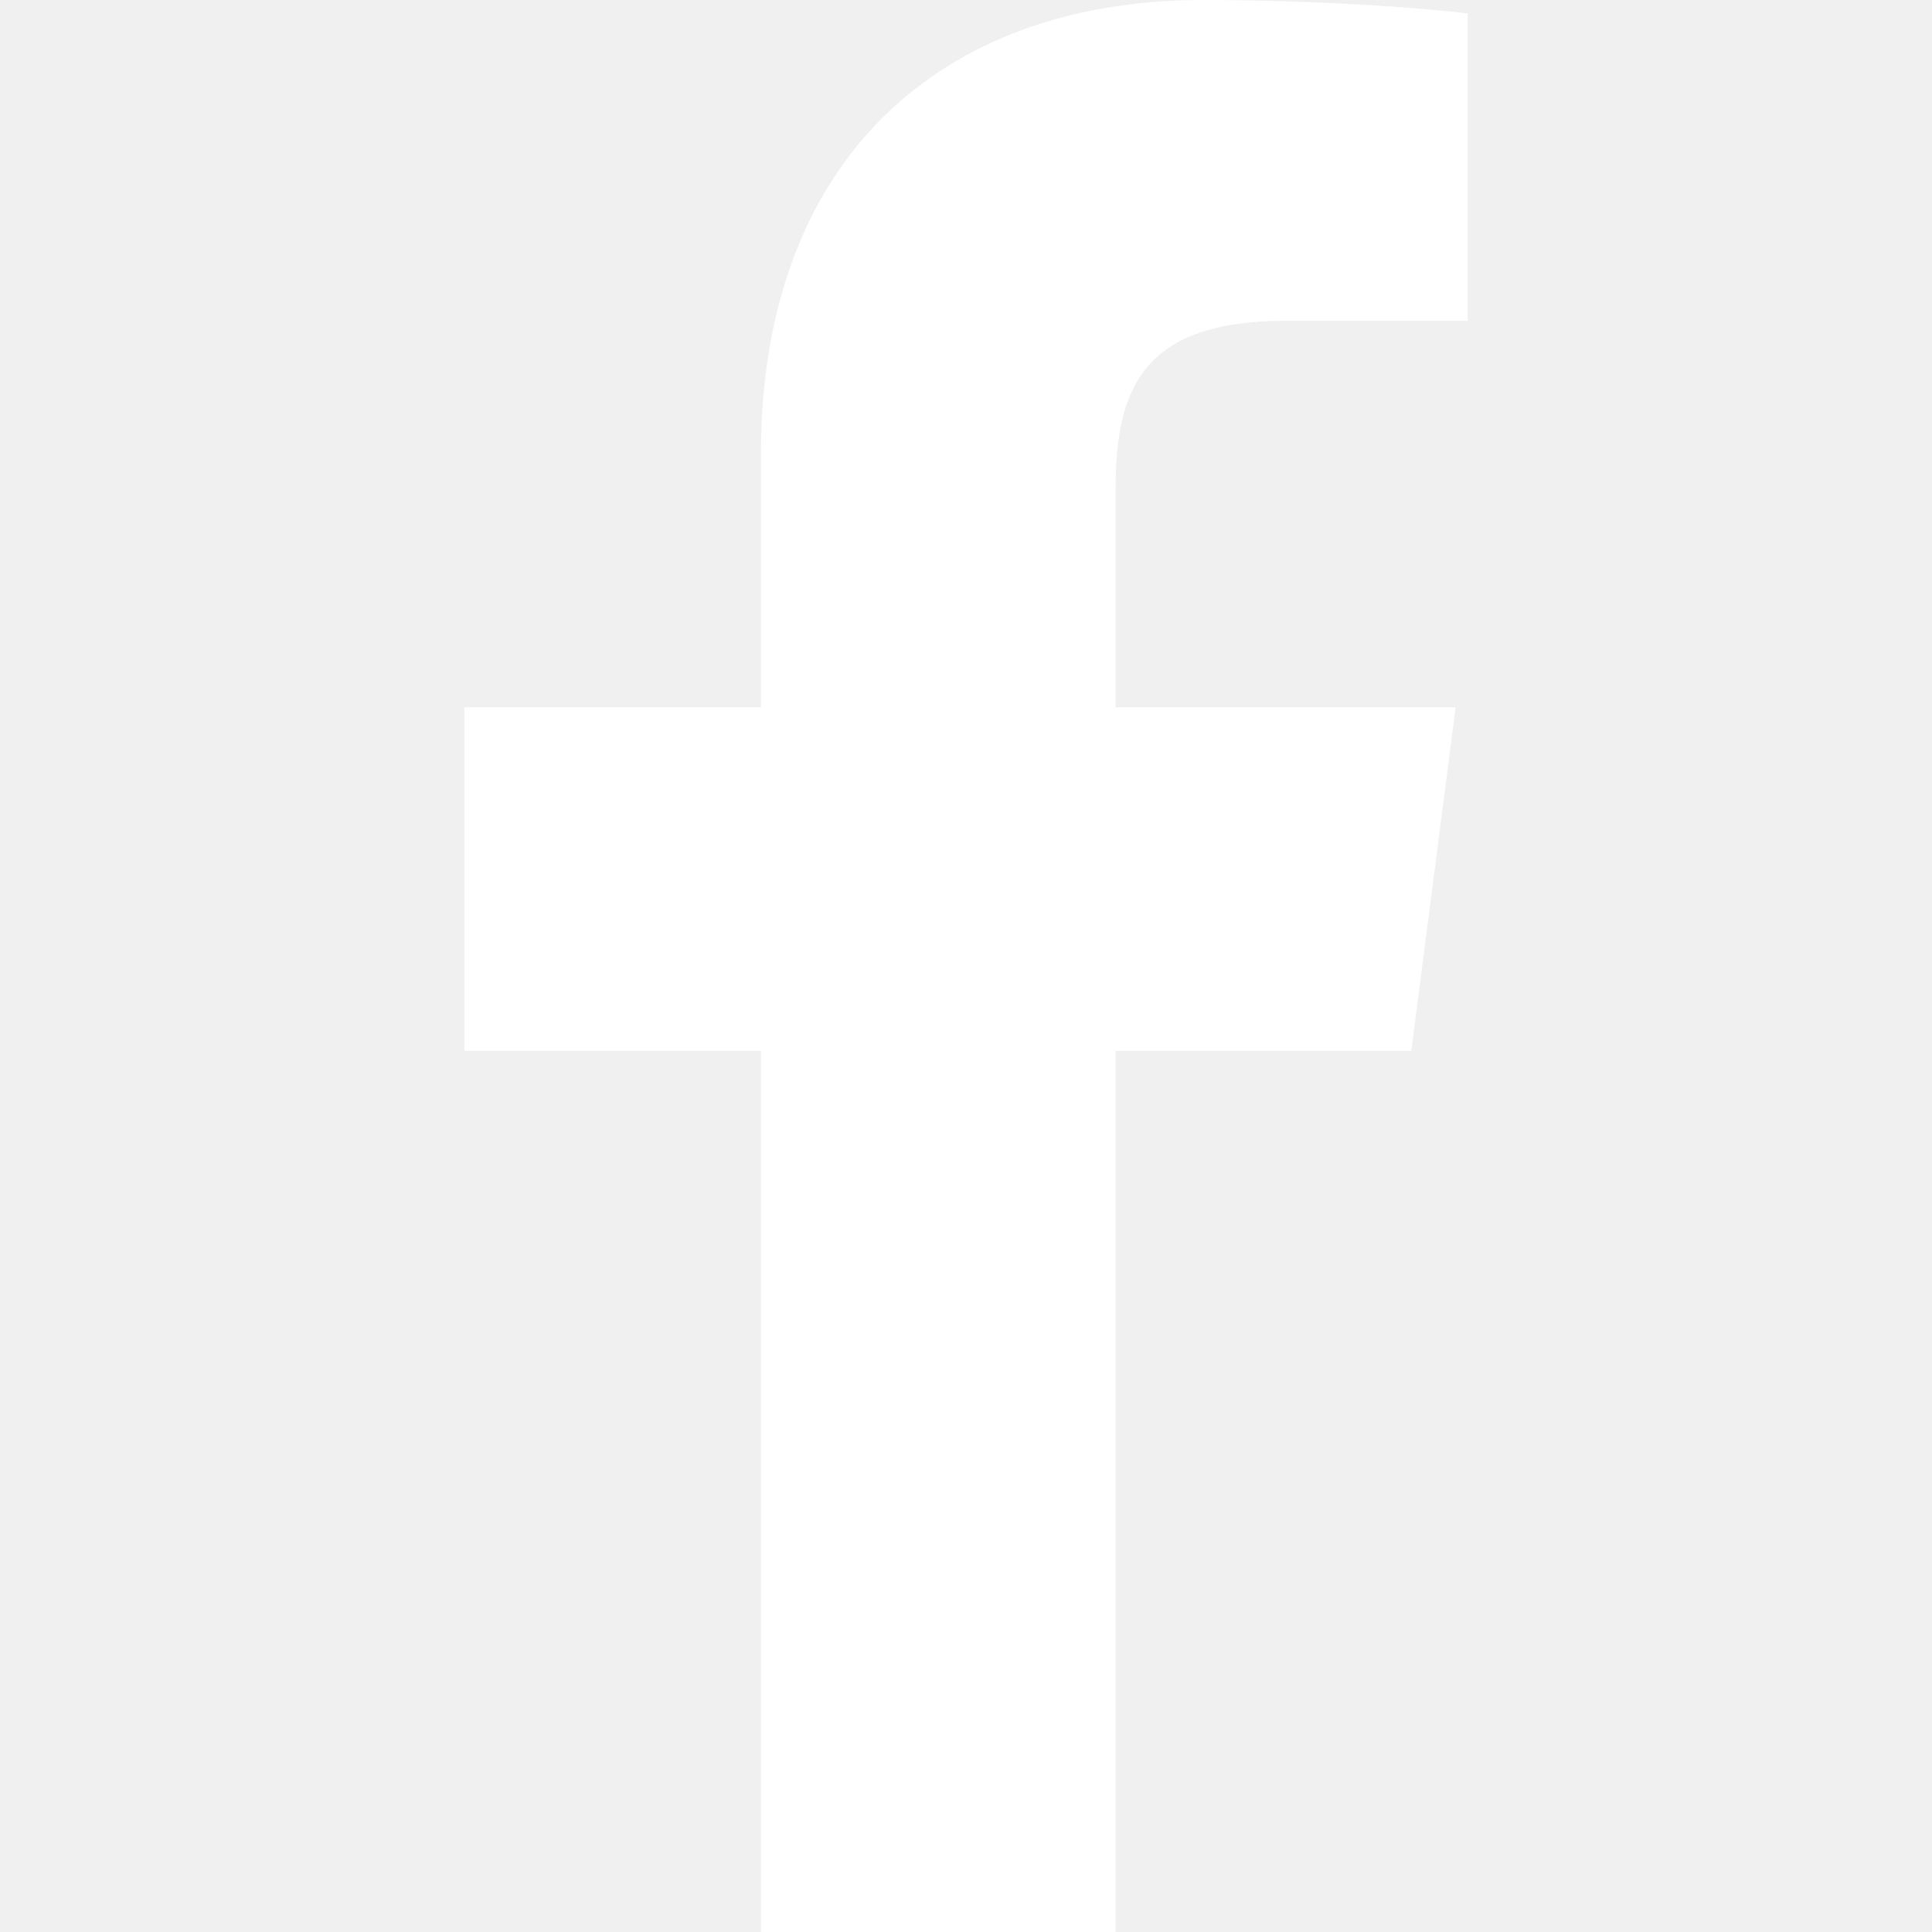
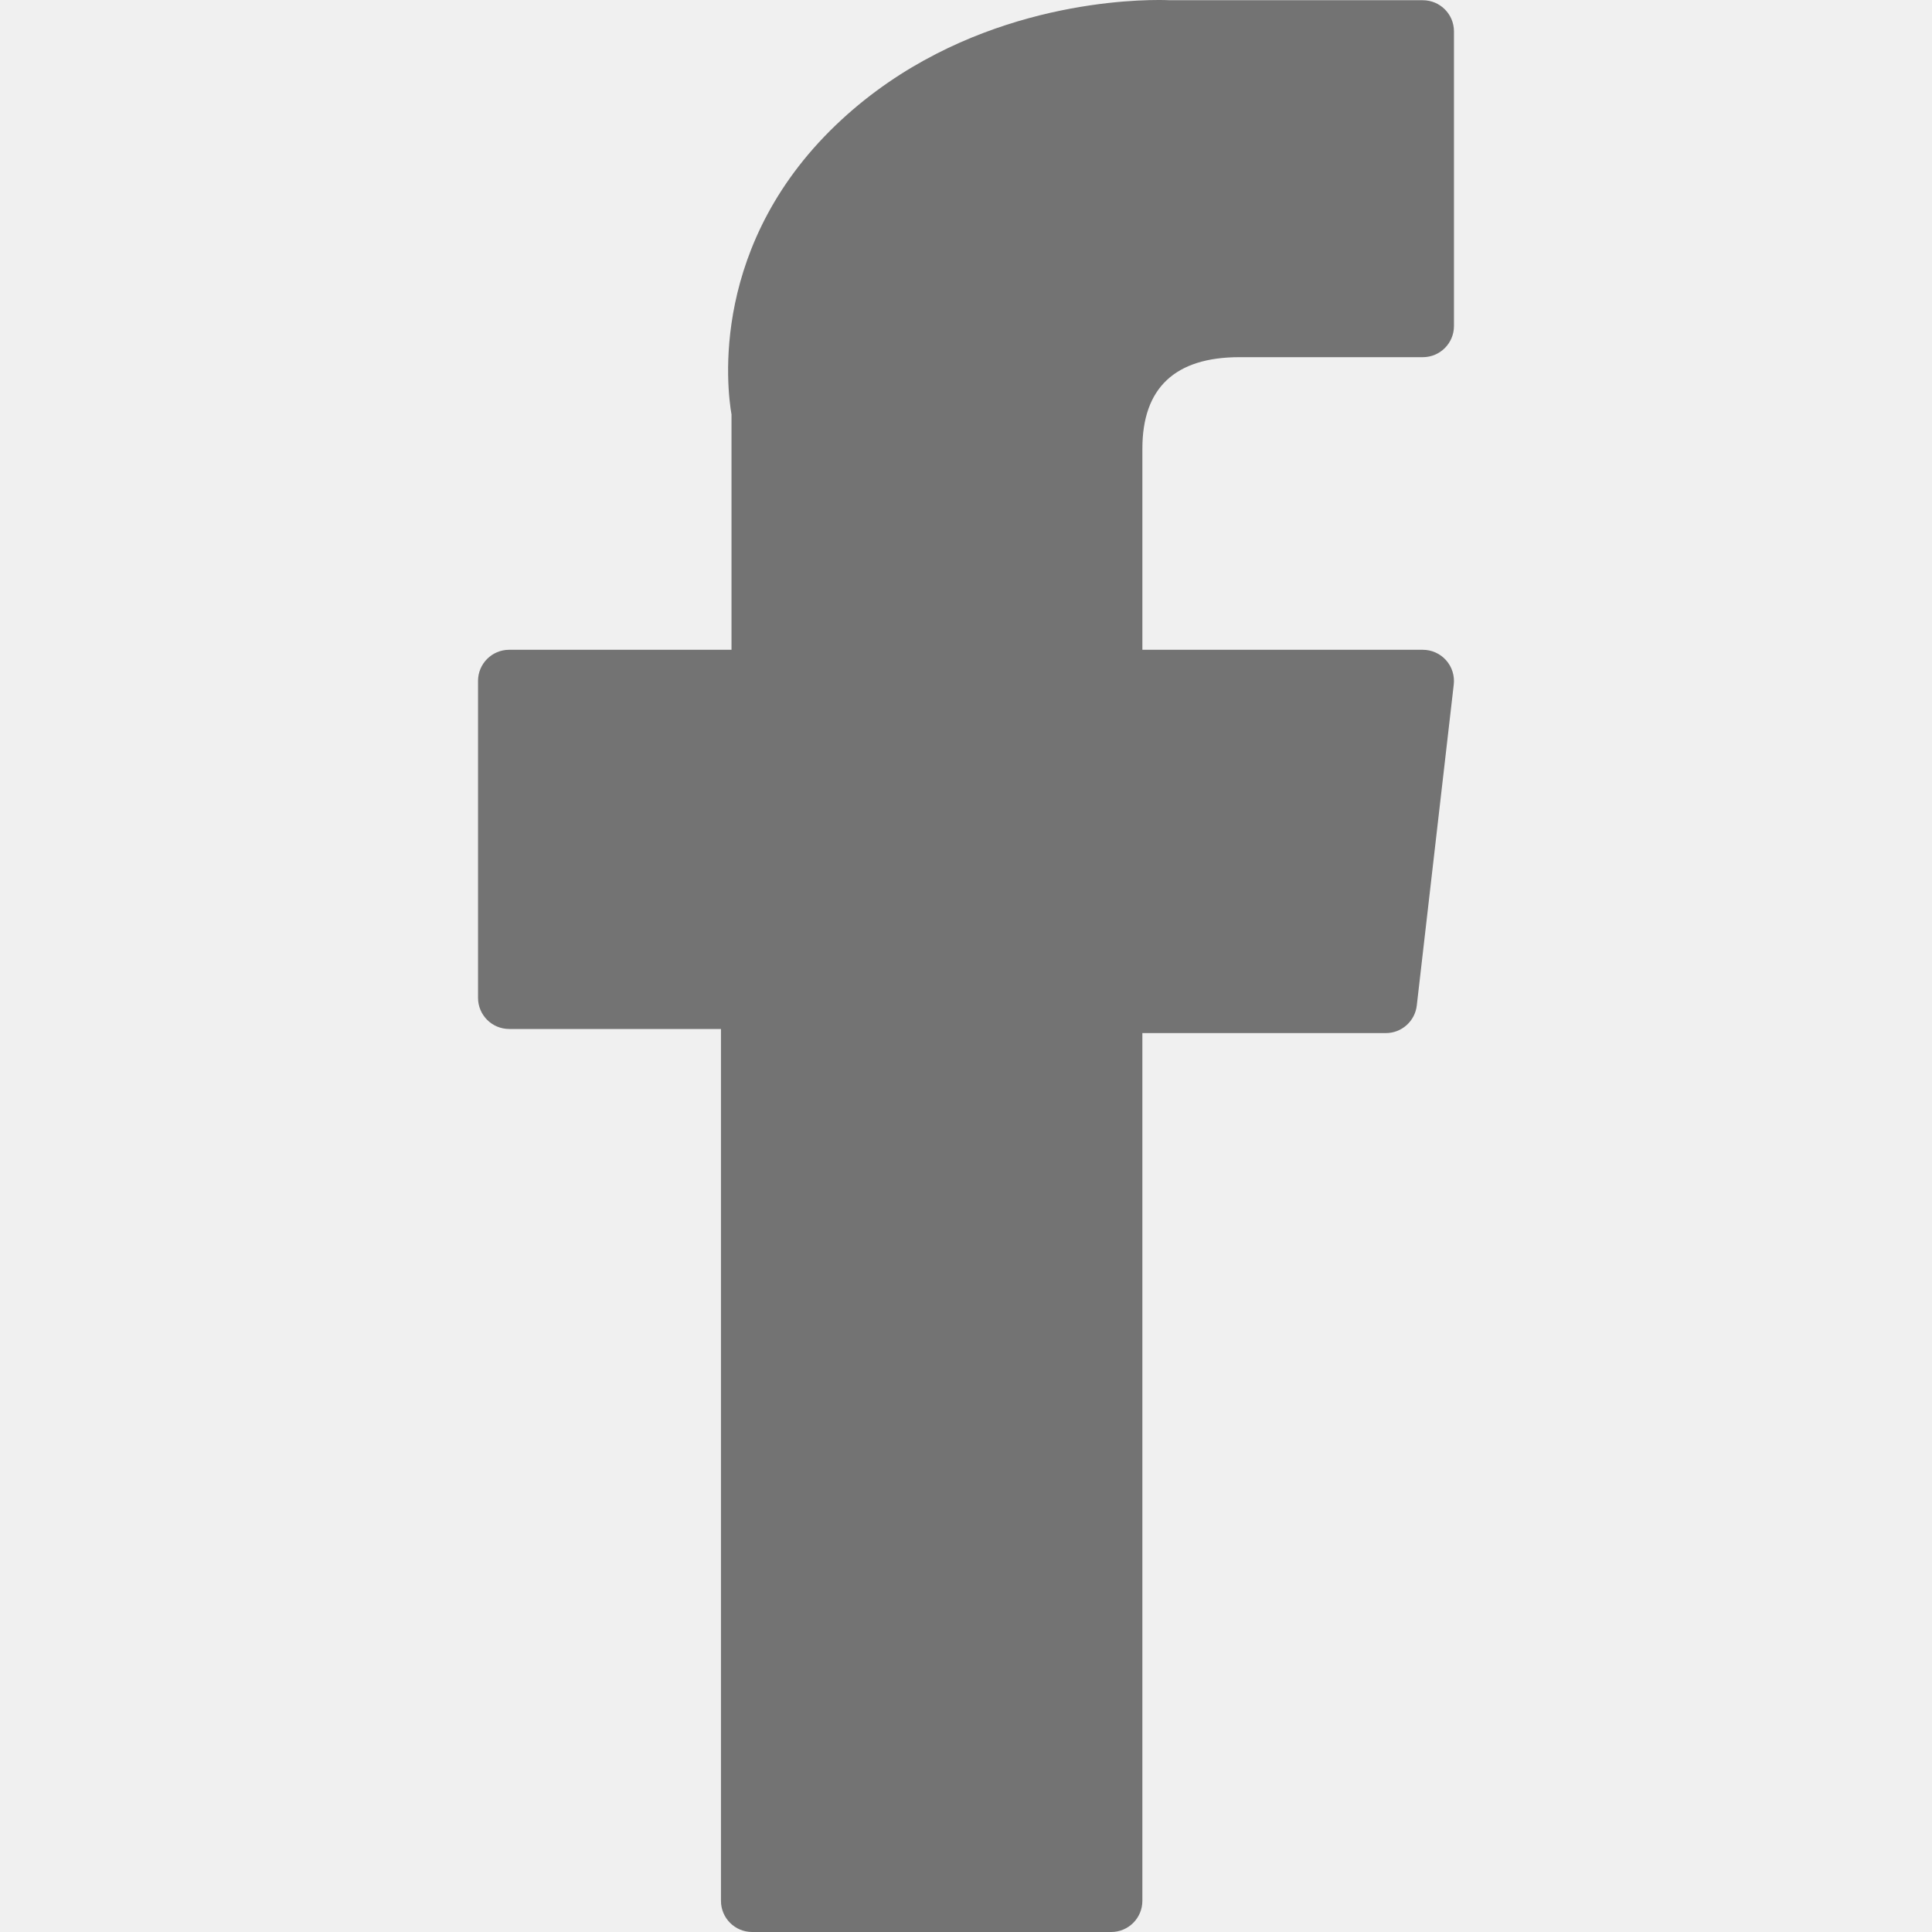
- <svg xmlns="http://www.w3.org/2000/svg" width="512" height="512" viewBox="0 0 155.139 155.139" style="enable-background:new 0 0 512 512" xml:space="preserve">
-   <path d="M89.584 155.139V84.378h23.742l3.562-27.585H89.584V39.184c0-7.984 2.208-13.425 13.67-13.425l14.595-.006V1.08C115.325.752 106.661 0 96.577 0 75.52 0 61.104 12.853 61.104 36.452v20.341H37.29v27.585h23.814v70.761h28.48z" fill="#fff" data-original="#010002" />
+ <svg xmlns="http://www.w3.org/2000/svg" version="1.1" width="512" height="512" x="0" y="0" viewBox="0 0 512 512" style="enable-background:new 0 0 512 512" xml:space="preserve" class="">
+   <g>
+     <path d="M134.941 272.691h56.123v231.051a8.256 8.256 0 0 0 8.258 8.258h95.159a8.256 8.256 0 0 0 8.258-8.258V273.78h64.519a8.26 8.26 0 0 0 8.204-7.315l9.799-85.061a8.259 8.259 0 0 0-8.202-9.203h-74.316V118.88c0-16.073 8.654-24.224 25.726-24.224h48.59a8.258 8.258 0 0 0 8.258-8.258V8.319a8.256 8.256 0 0 0-8.258-8.258h-66.965A65.863 65.863 0 0 0 307.027 0c-11.619 0-52.006 2.281-83.909 31.63-35.348 32.524-30.434 71.465-29.26 78.217v62.352H134.94a8.256 8.256 0 0 0-8.258 8.258v83.975a8.26 8.26 0 0 0 8.259 8.259z" style="" fill="#737373" data-original="#385c8e" class="" opacity="1" />
+   </g>
</svg>
